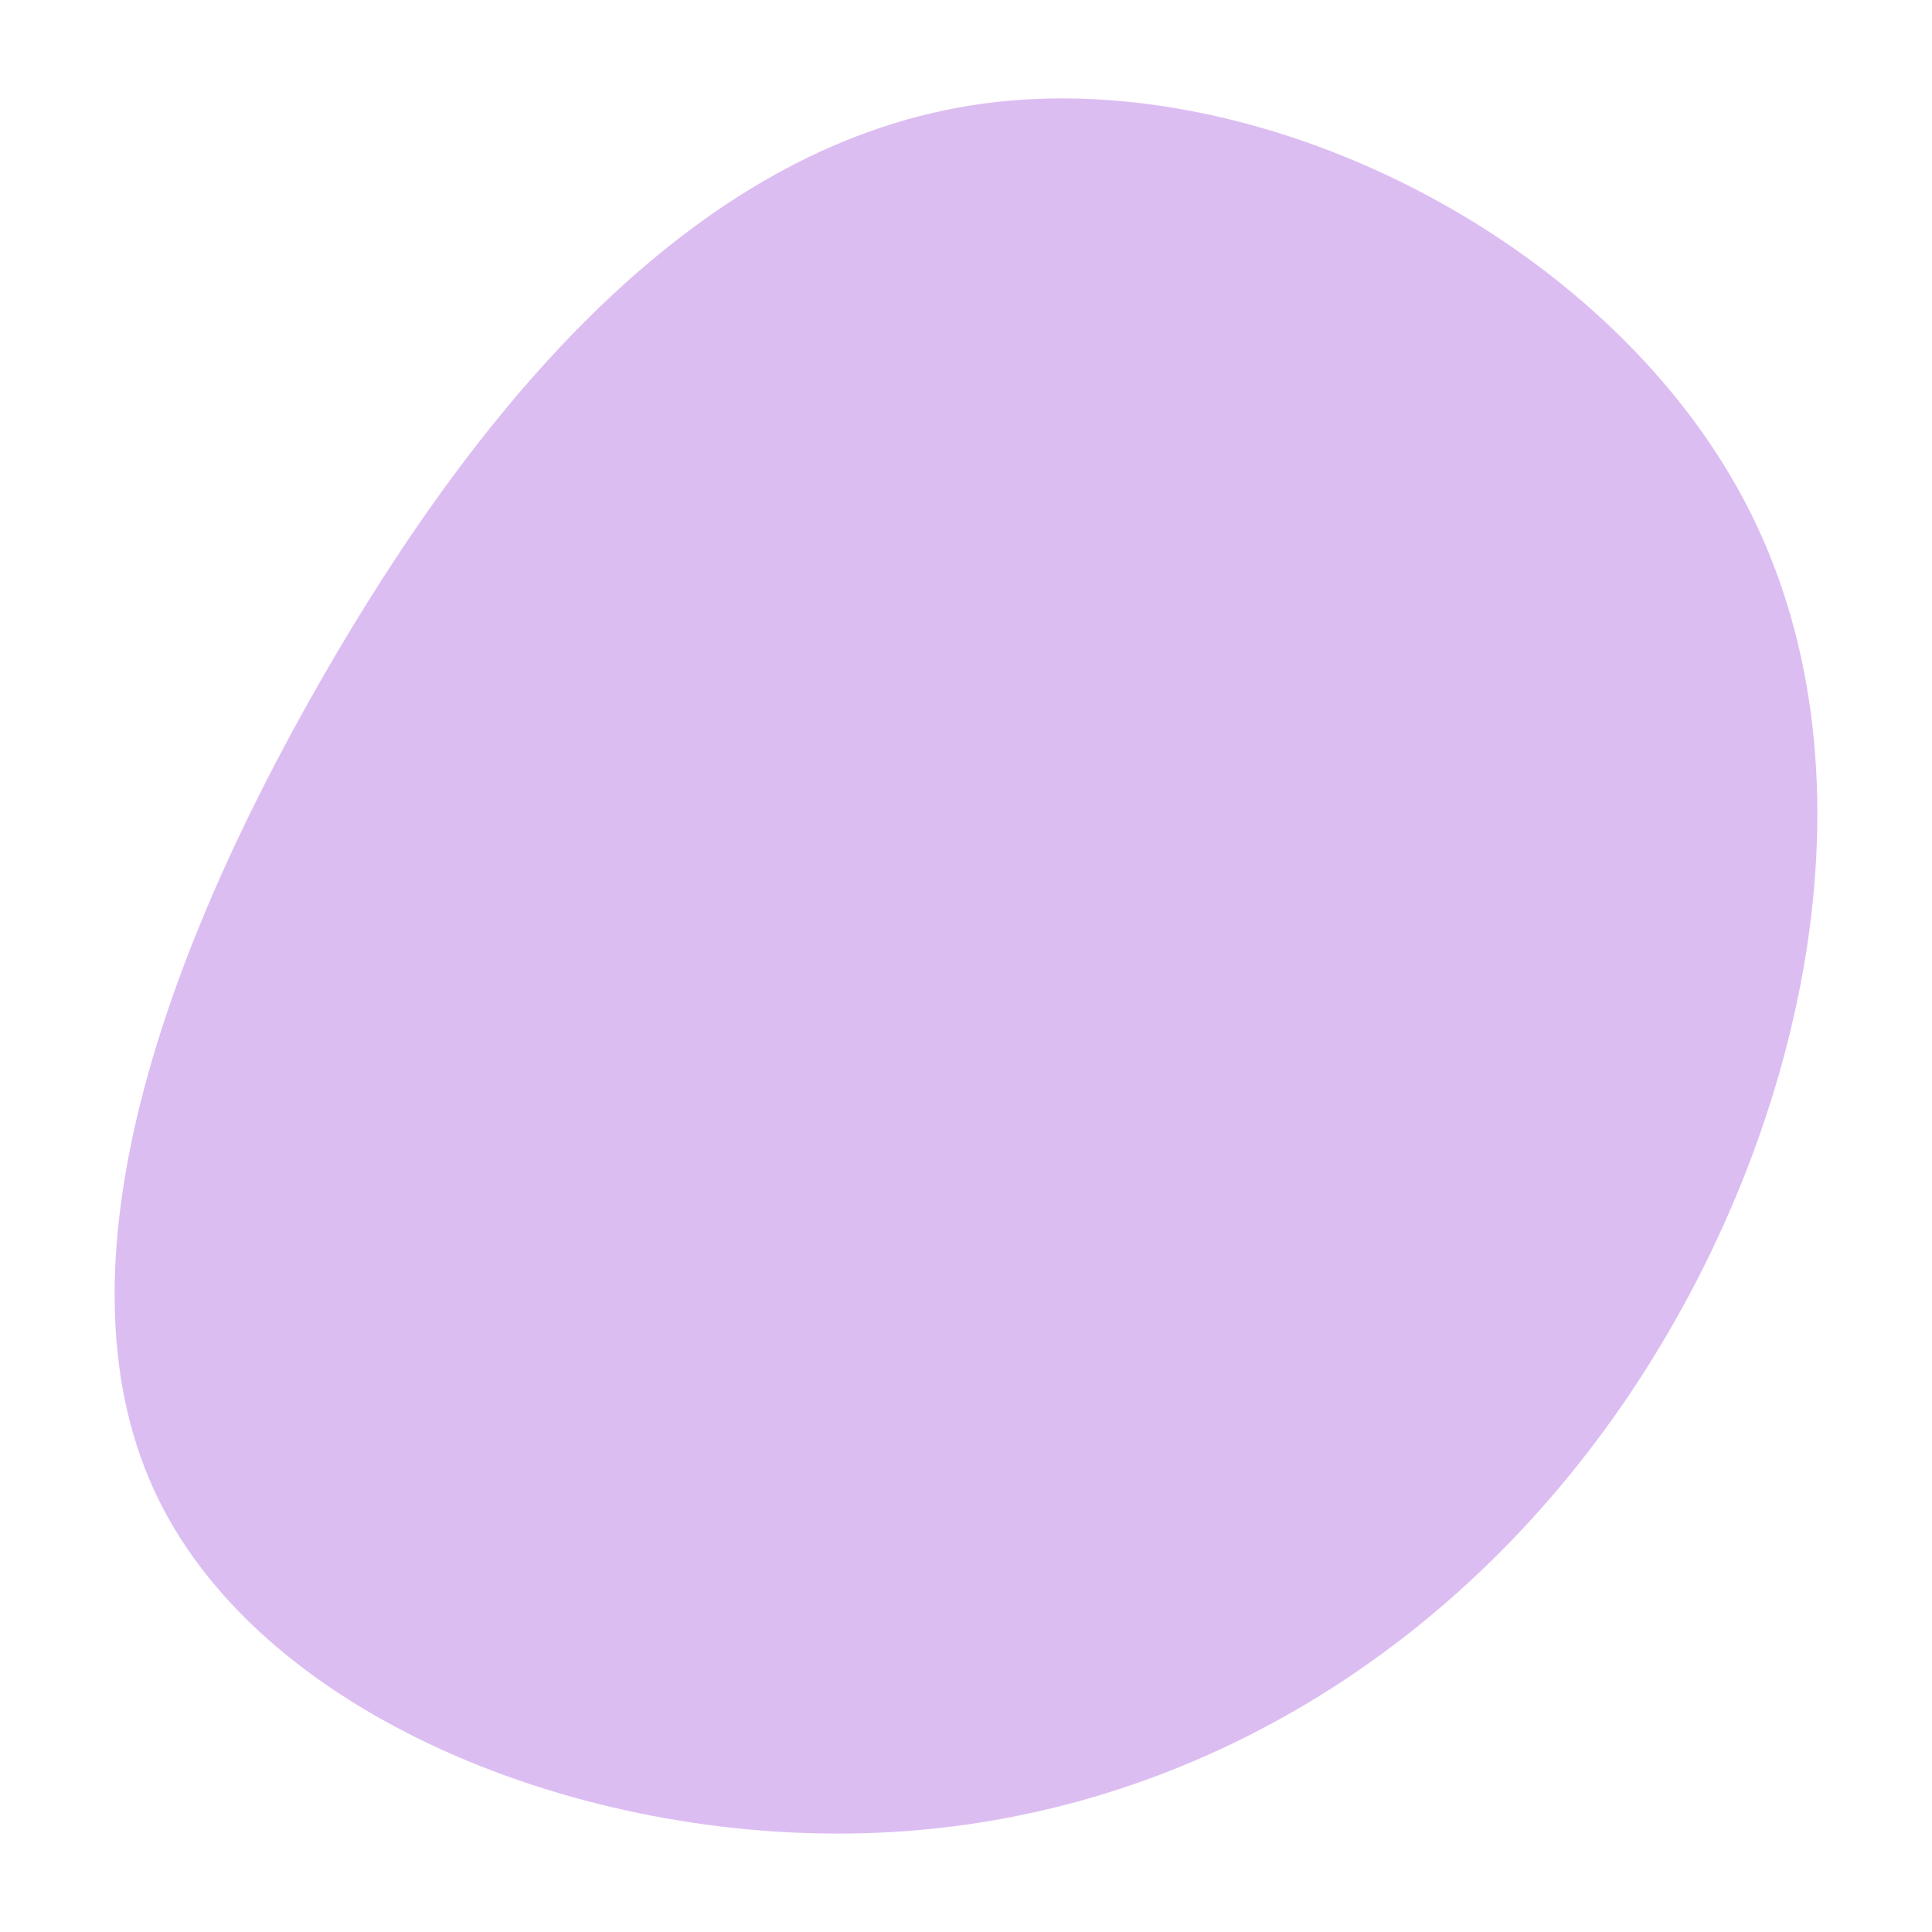
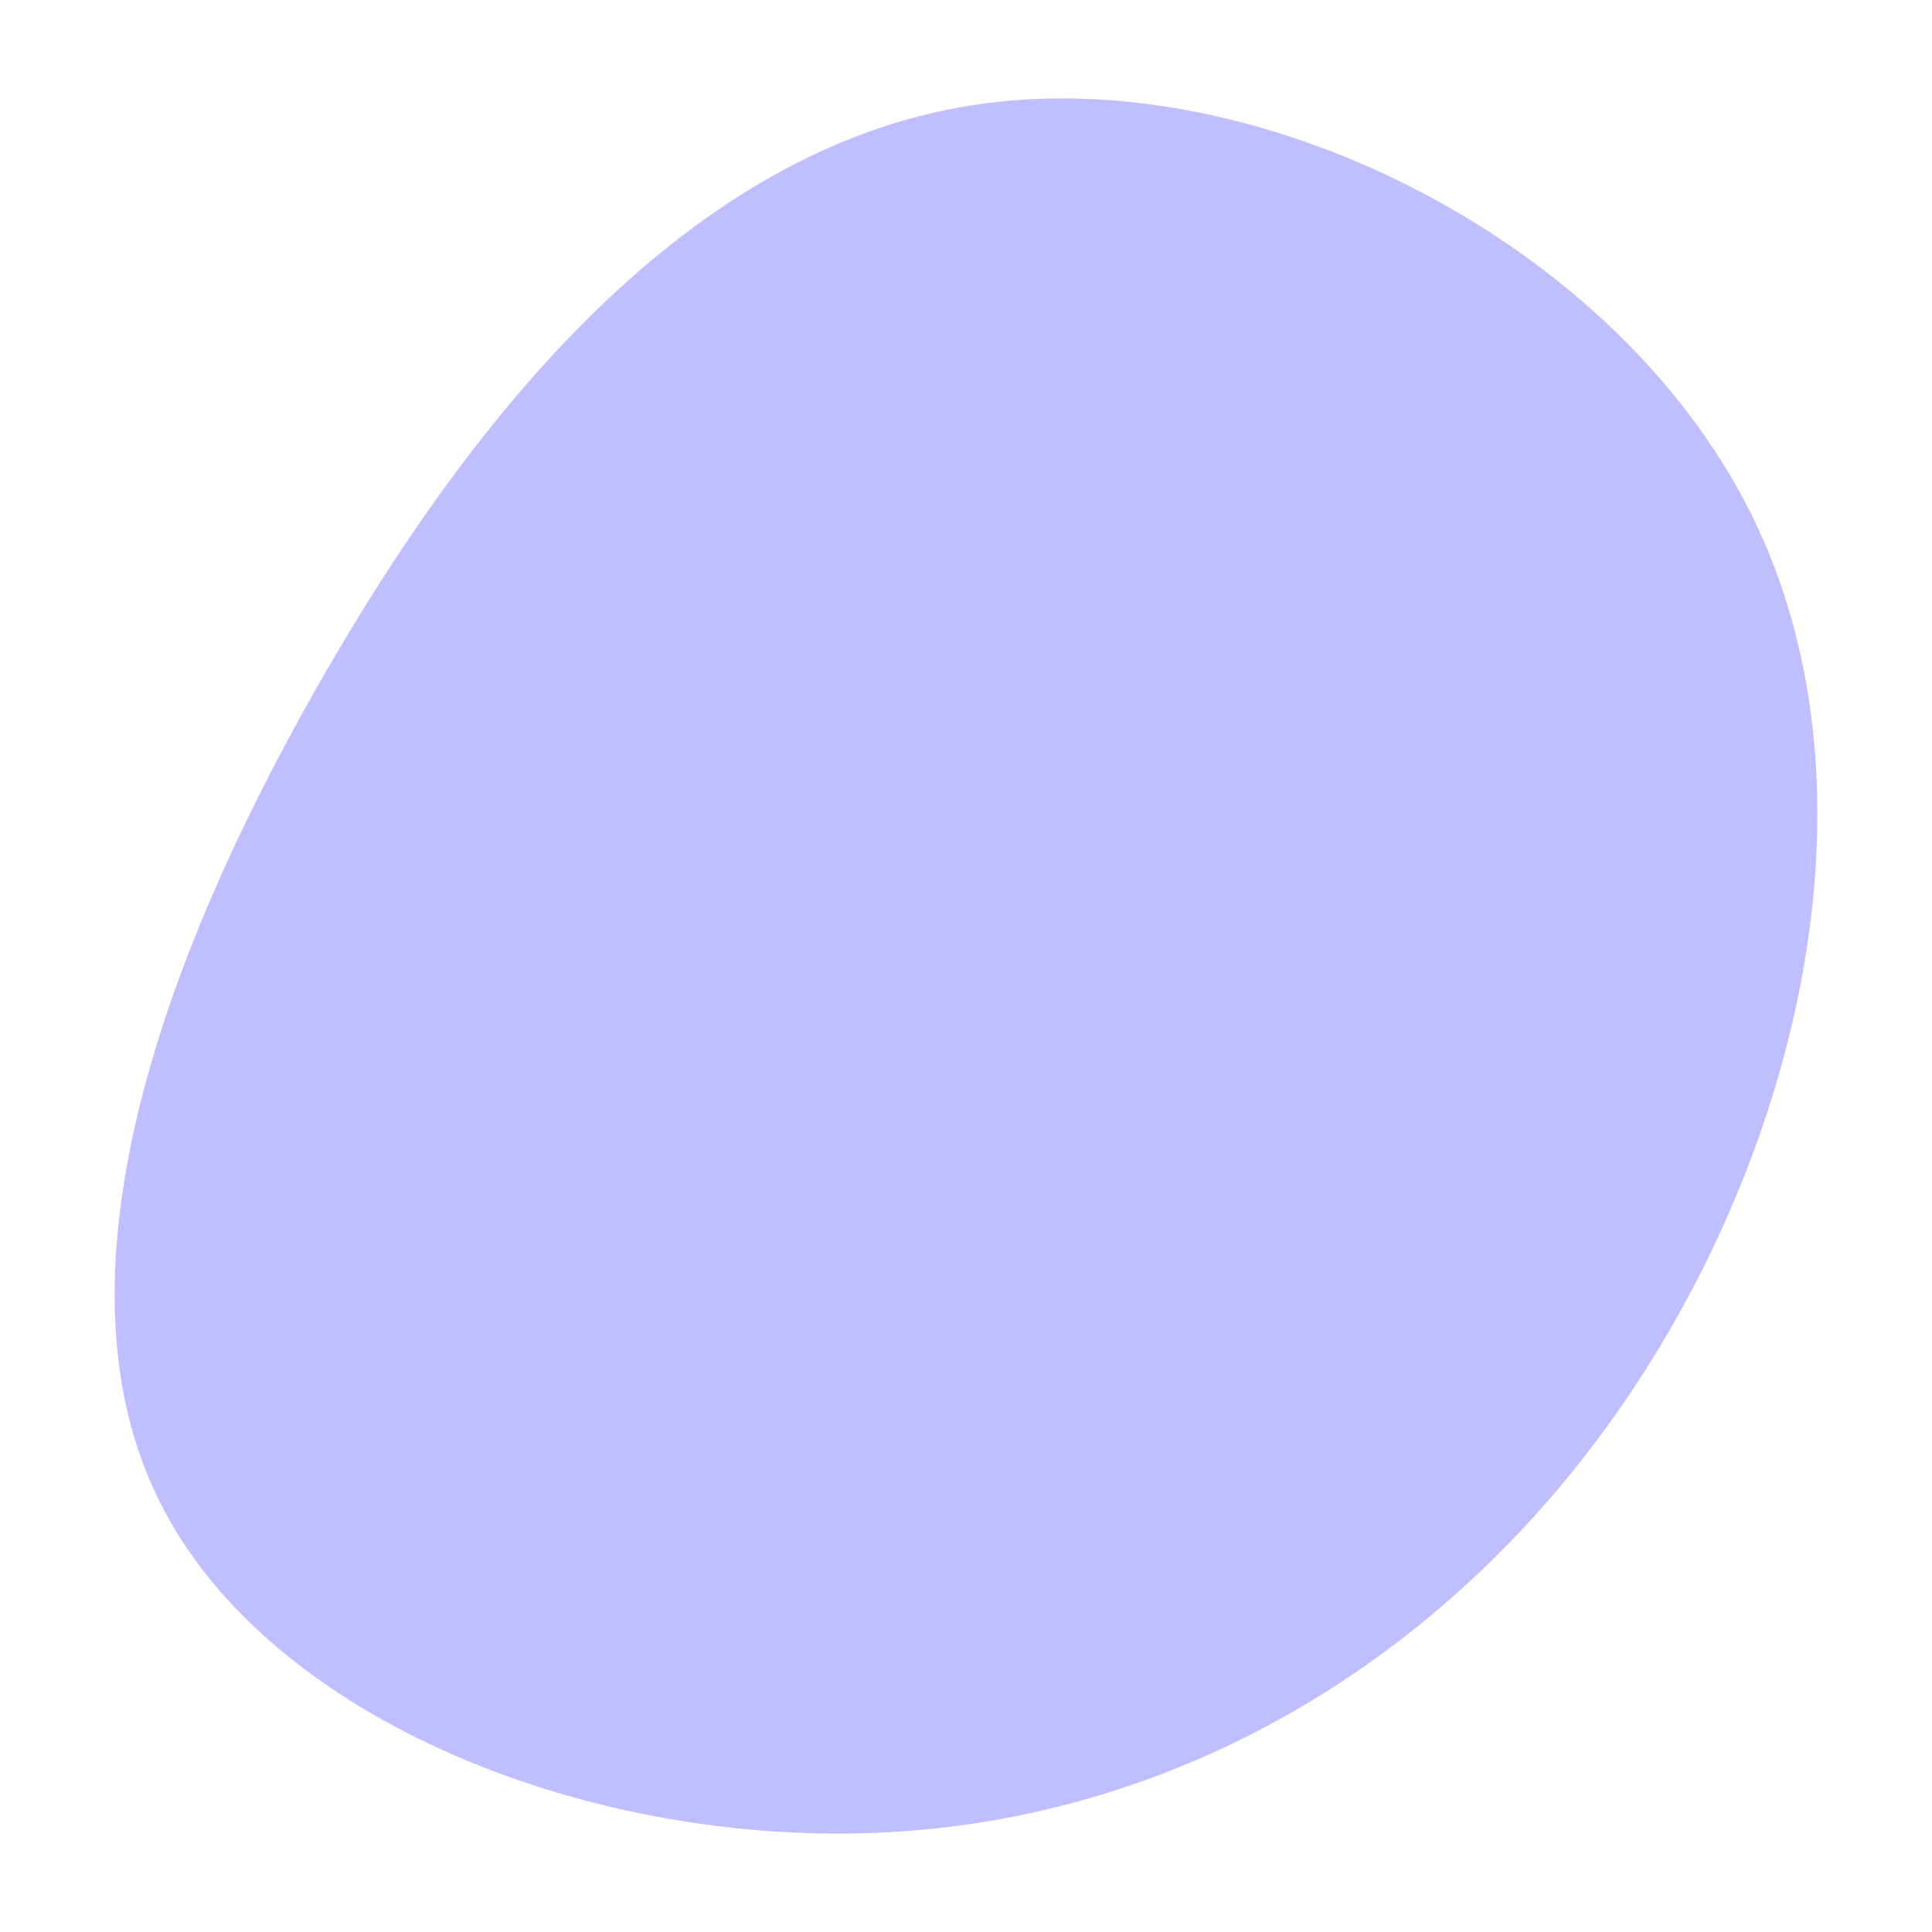
<svg xmlns="http://www.w3.org/2000/svg" id="visual" viewBox="0 0 900 900" width="900" height="900" version="1.1">
  <g transform="translate(428.3333 478.9776)">
-     <path d="M387.1 -240.2C449.5 -115.5 411.8 50.2 330.6 170.8C249.4 291.3 124.7 366.7 -13.6 374.5C-151.8 382.3 -303.7 322.7 -354.4 219.7C-405.2 116.7 -354.8 -29.5 -278.9 -162C-203 -294.5 -101.5 -413.3 30.4 -430.8C162.4 -448.4 324.8 -364.8 387.1 -240.2" fill="#dcbdf2" />
+     <path d="M387.1 -240.2C449.5 -115.5 411.8 50.2 330.6 170.8C249.4 291.3 124.7 366.7 -13.6 374.5C-151.8 382.3 -303.7 322.7 -354.4 219.7C-405.2 116.7 -354.8 -29.5 -278.9 -162C-203 -294.5 -101.5 -413.3 30.4 -430.8C162.4 -448.4 324.8 -364.8 387.1 -240.2" fill="#0000ff40" />
  </g>
</svg>
